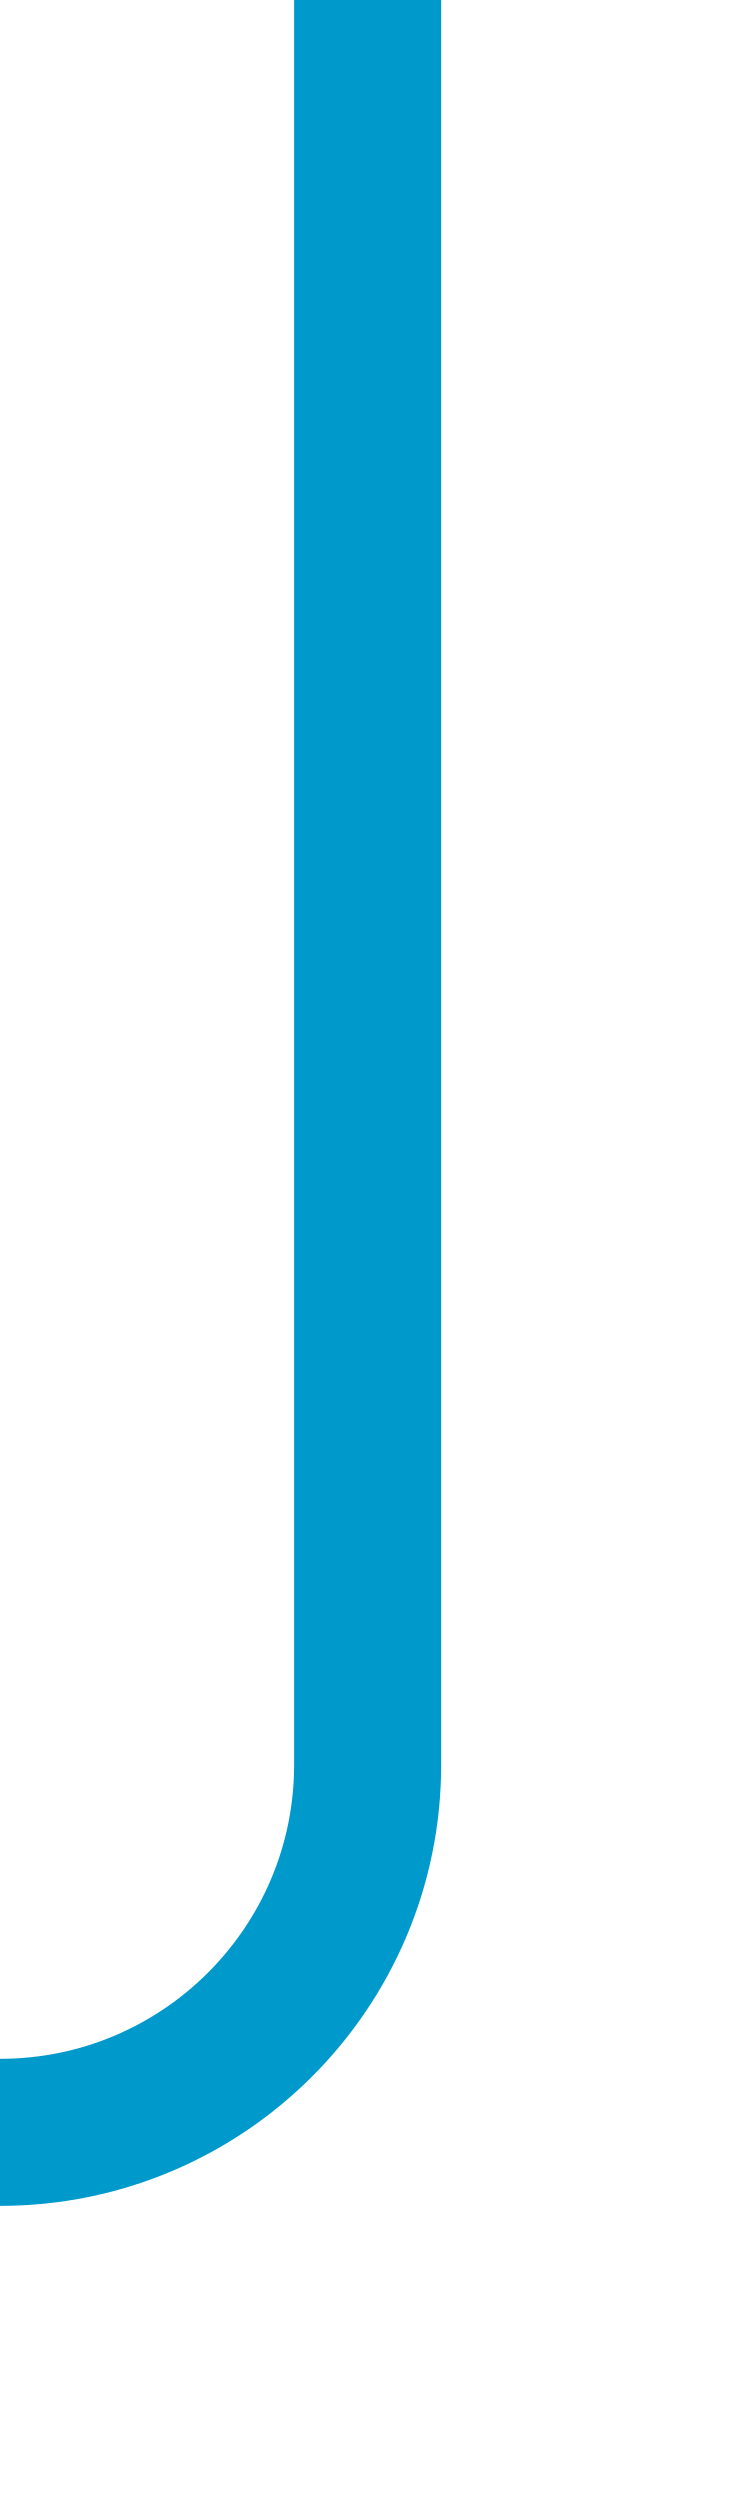
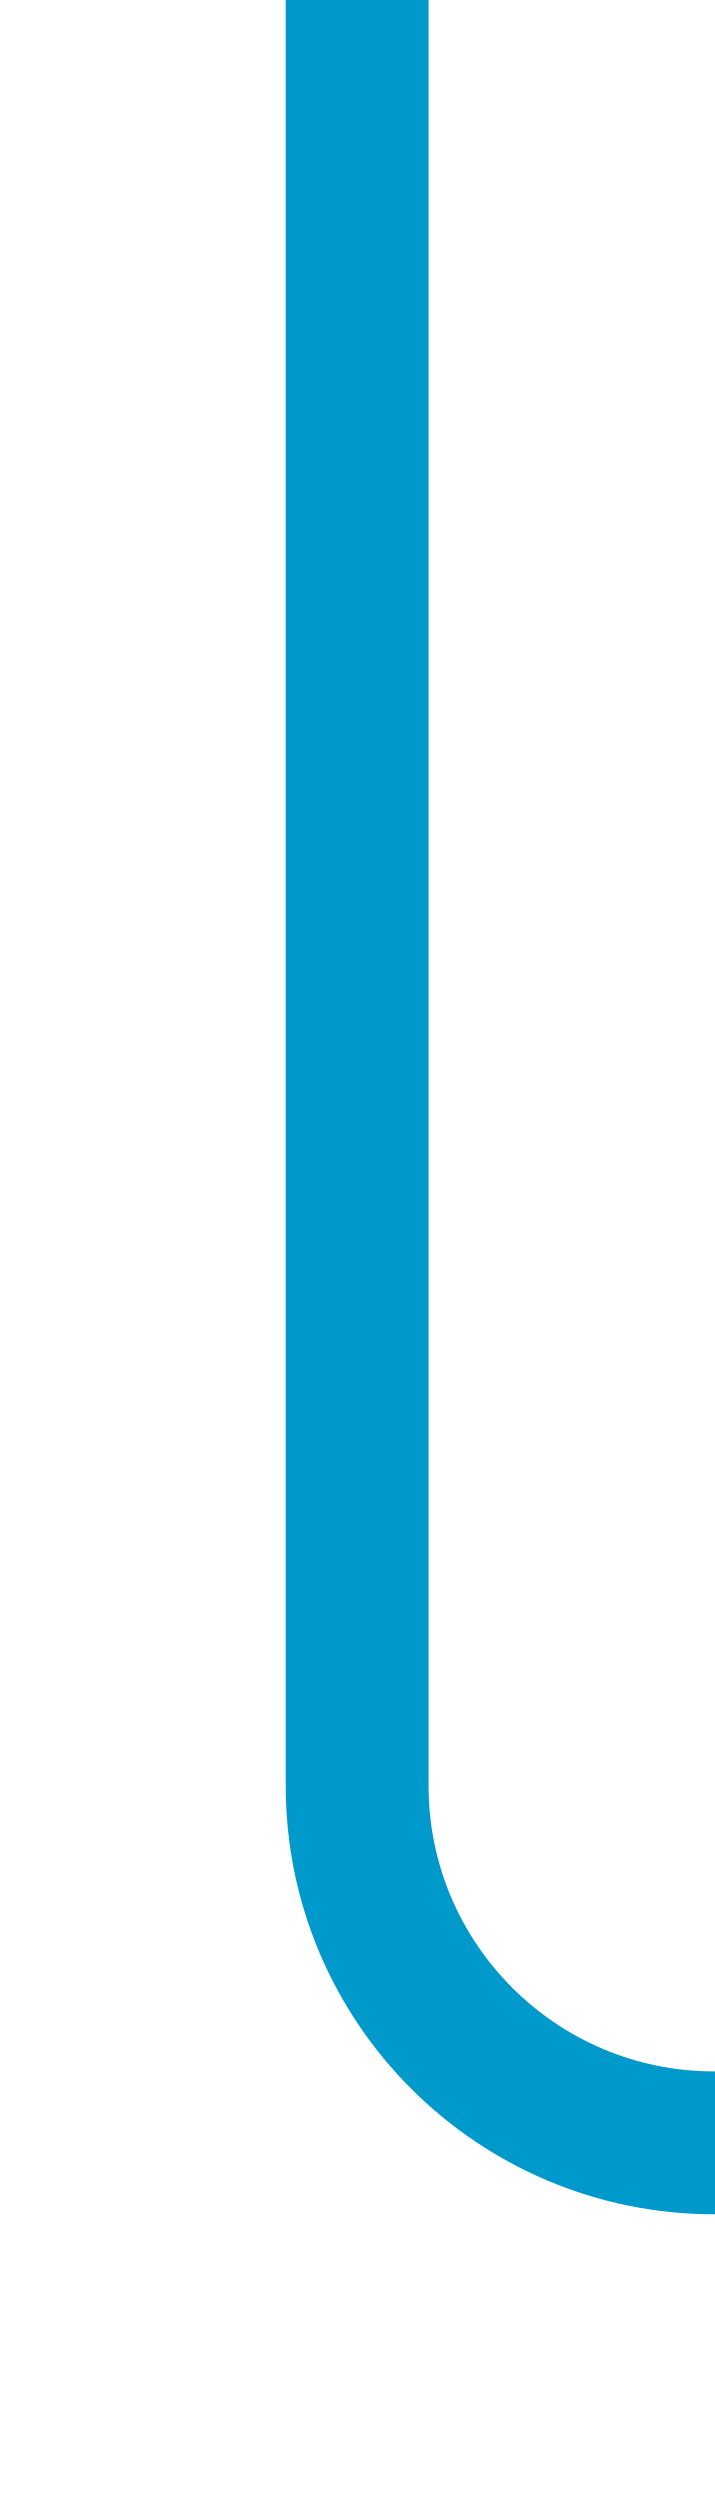
- <svg xmlns="http://www.w3.org/2000/svg" version="1.1" width="10px" height="34px" preserveAspectRatio="xMidYMin meet" viewBox="1395 302  8 34">
-   <path d="M 1399 302  L 1399 326  A 5 5 0 0 1 1394 331 L 1282 331  A 5 5 0 0 0 1277 336 L 1277 350  " stroke-width="2" stroke="#0099cc" fill="none" />
+ <svg xmlns="http://www.w3.org/2000/svg" version="1.1" width="10px" height="35px" preserveAspectRatio="xMidYMin meet" viewBox="908 302  8 35">
+   <path d="M 912 302  L 912 327  A 5 5 0 0 0 917 332 L 1017 332  A 5 5 0 0 1 1022 337 L 1022 350  " stroke-width="2" stroke="#0099cc" fill="none" />
</svg>
